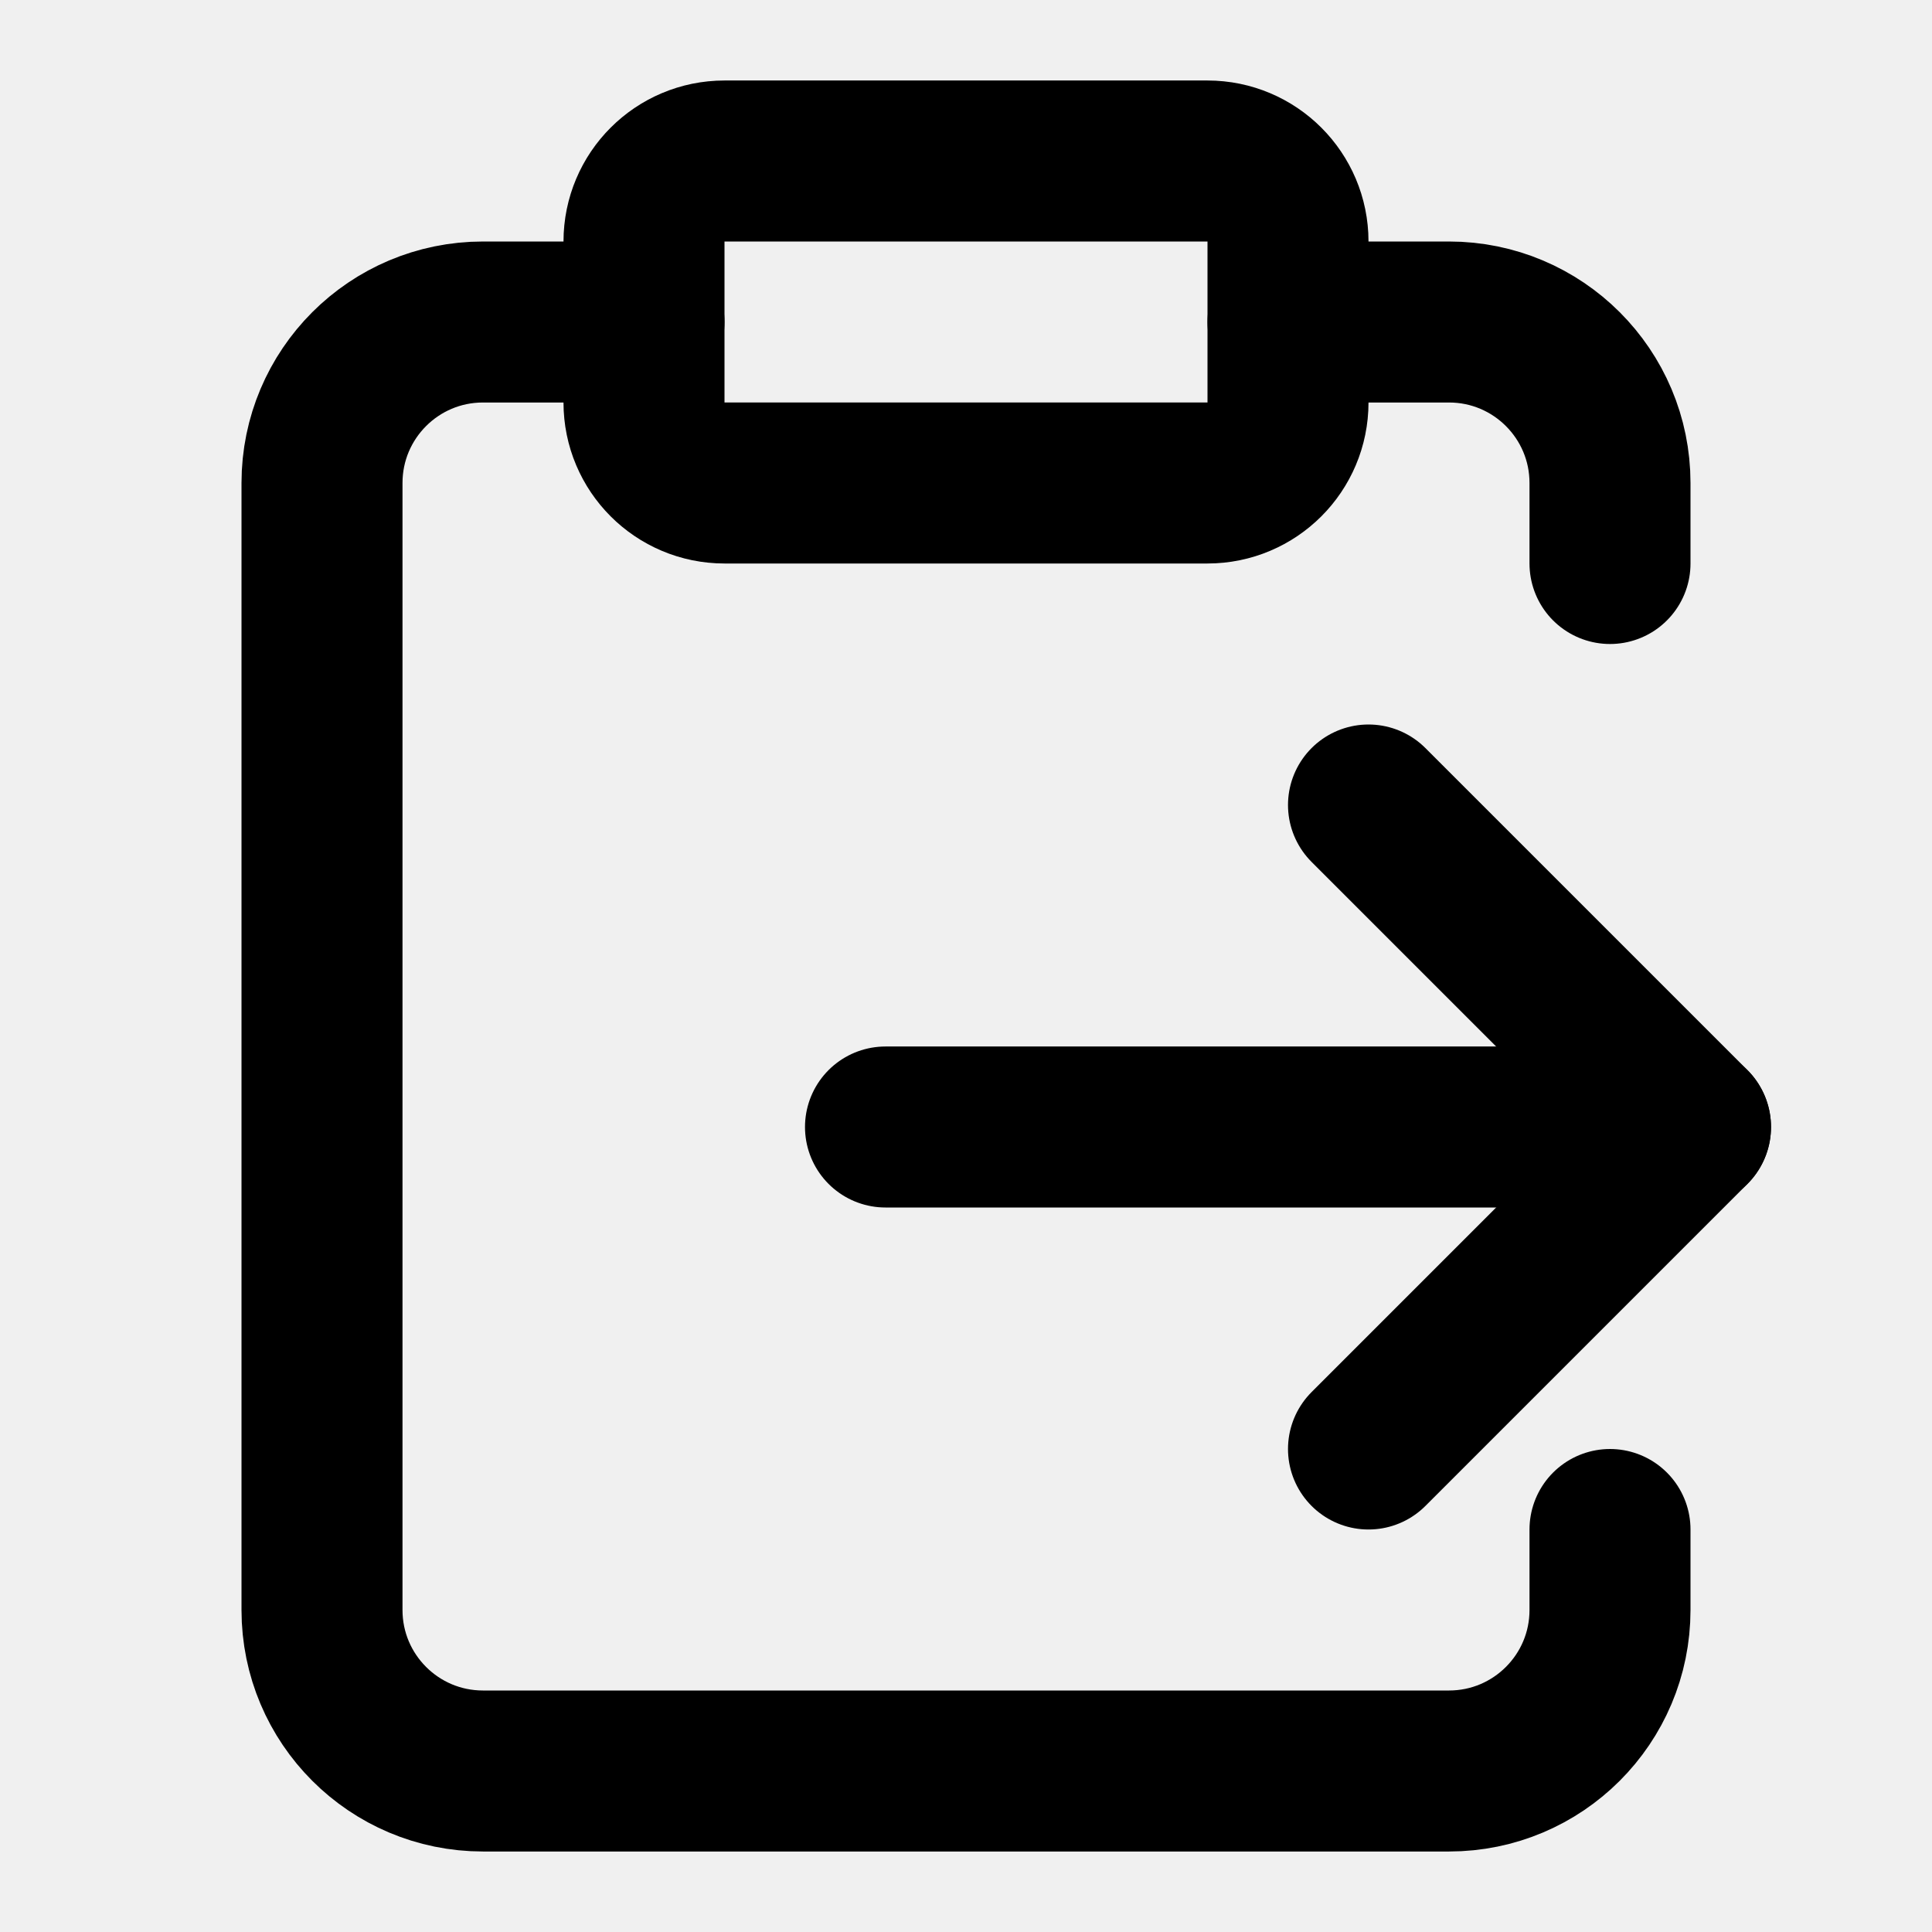
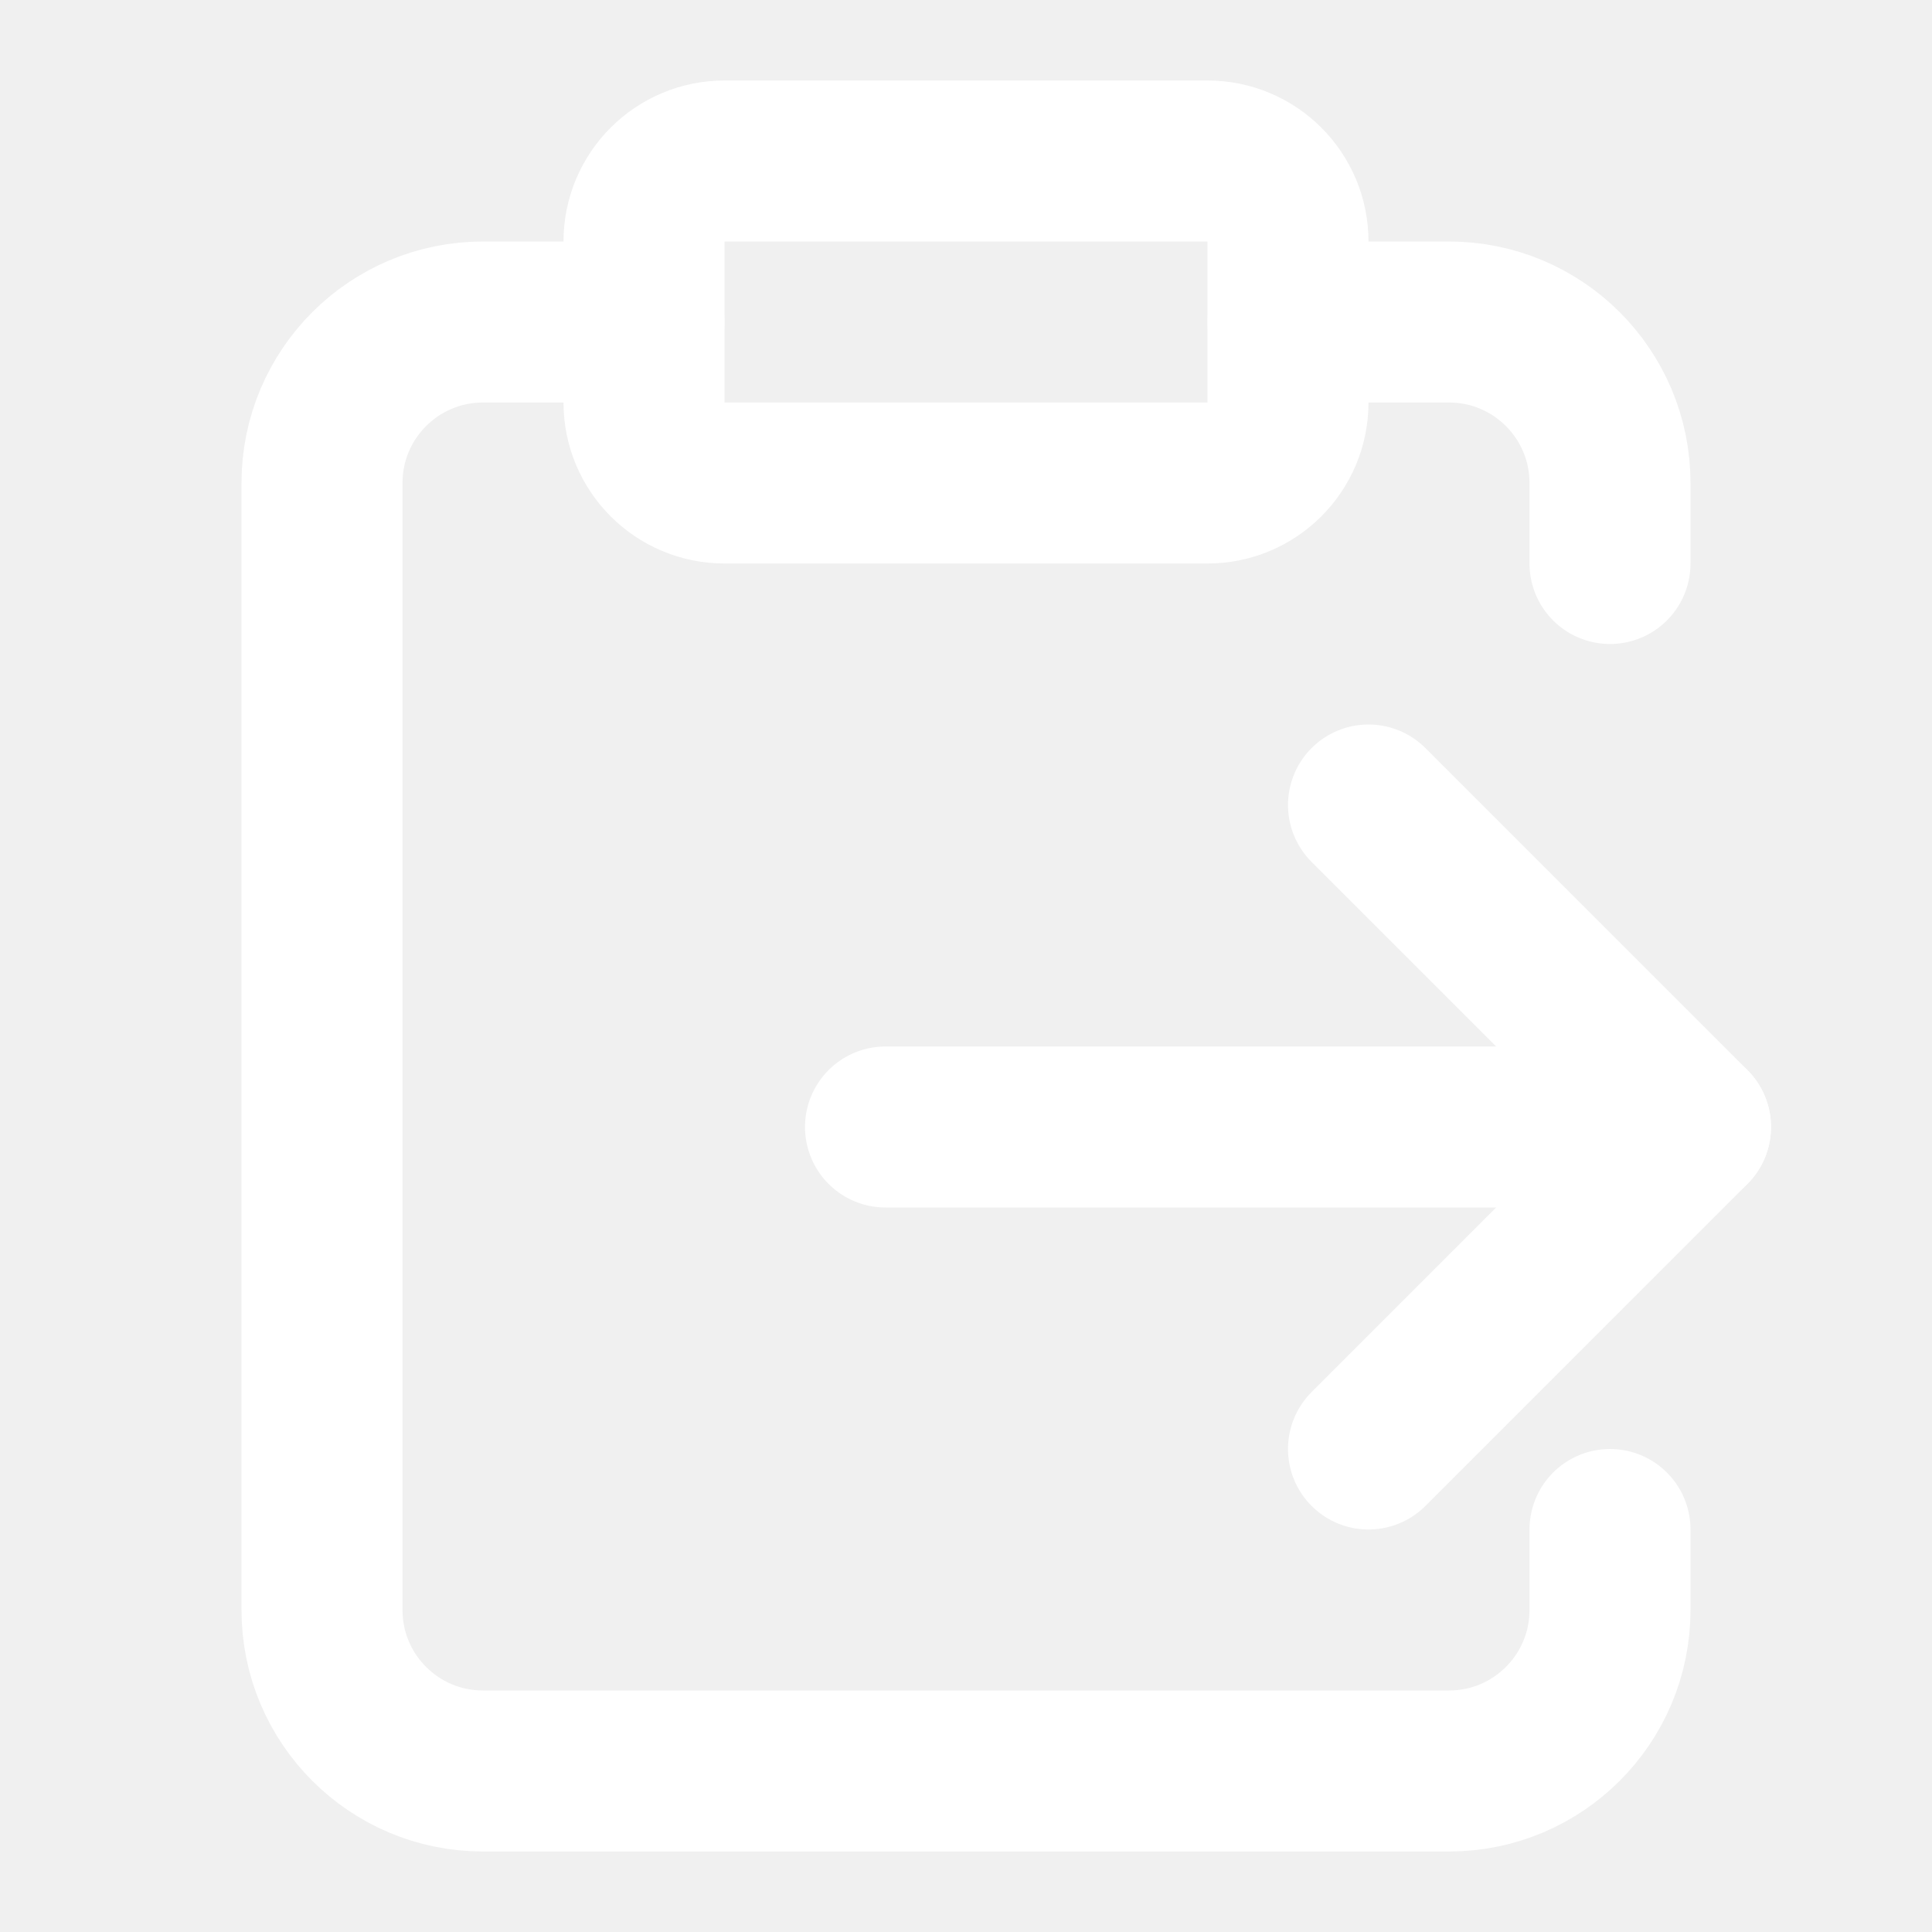
- <svg xmlns="http://www.w3.org/2000/svg" width="24" height="24" viewBox="0 0 24 24" fill="none" stroke="currentColor" stroke-width="2" stroke-linecap="round" stroke-linejoin="round" class="lucide lucide-clipboard-paste">
+ <svg xmlns="http://www.w3.org/2000/svg" width="24" height="24" viewBox="0 0 24 24" fill="none" stroke="#FFFFFF" stroke-width="2" stroke-linecap="round" stroke-linejoin="round" class="lucide lucide-clipboard-paste">
  <path d="M11 14h10" />
  <path d="m17 10 4 4-4 4" />
  <path d="M16 4h2a2 2 0 0 1 2 2v1" />
  <path d="M8 4H6a2 2 0 0 0-2 2v14a2 2 0 0 0 2 2h12a2 2 0 0 0 2-2v-1" />
  <rect x="8" y="2" width="8" height="4" rx="1" ry="1" />
</svg>
